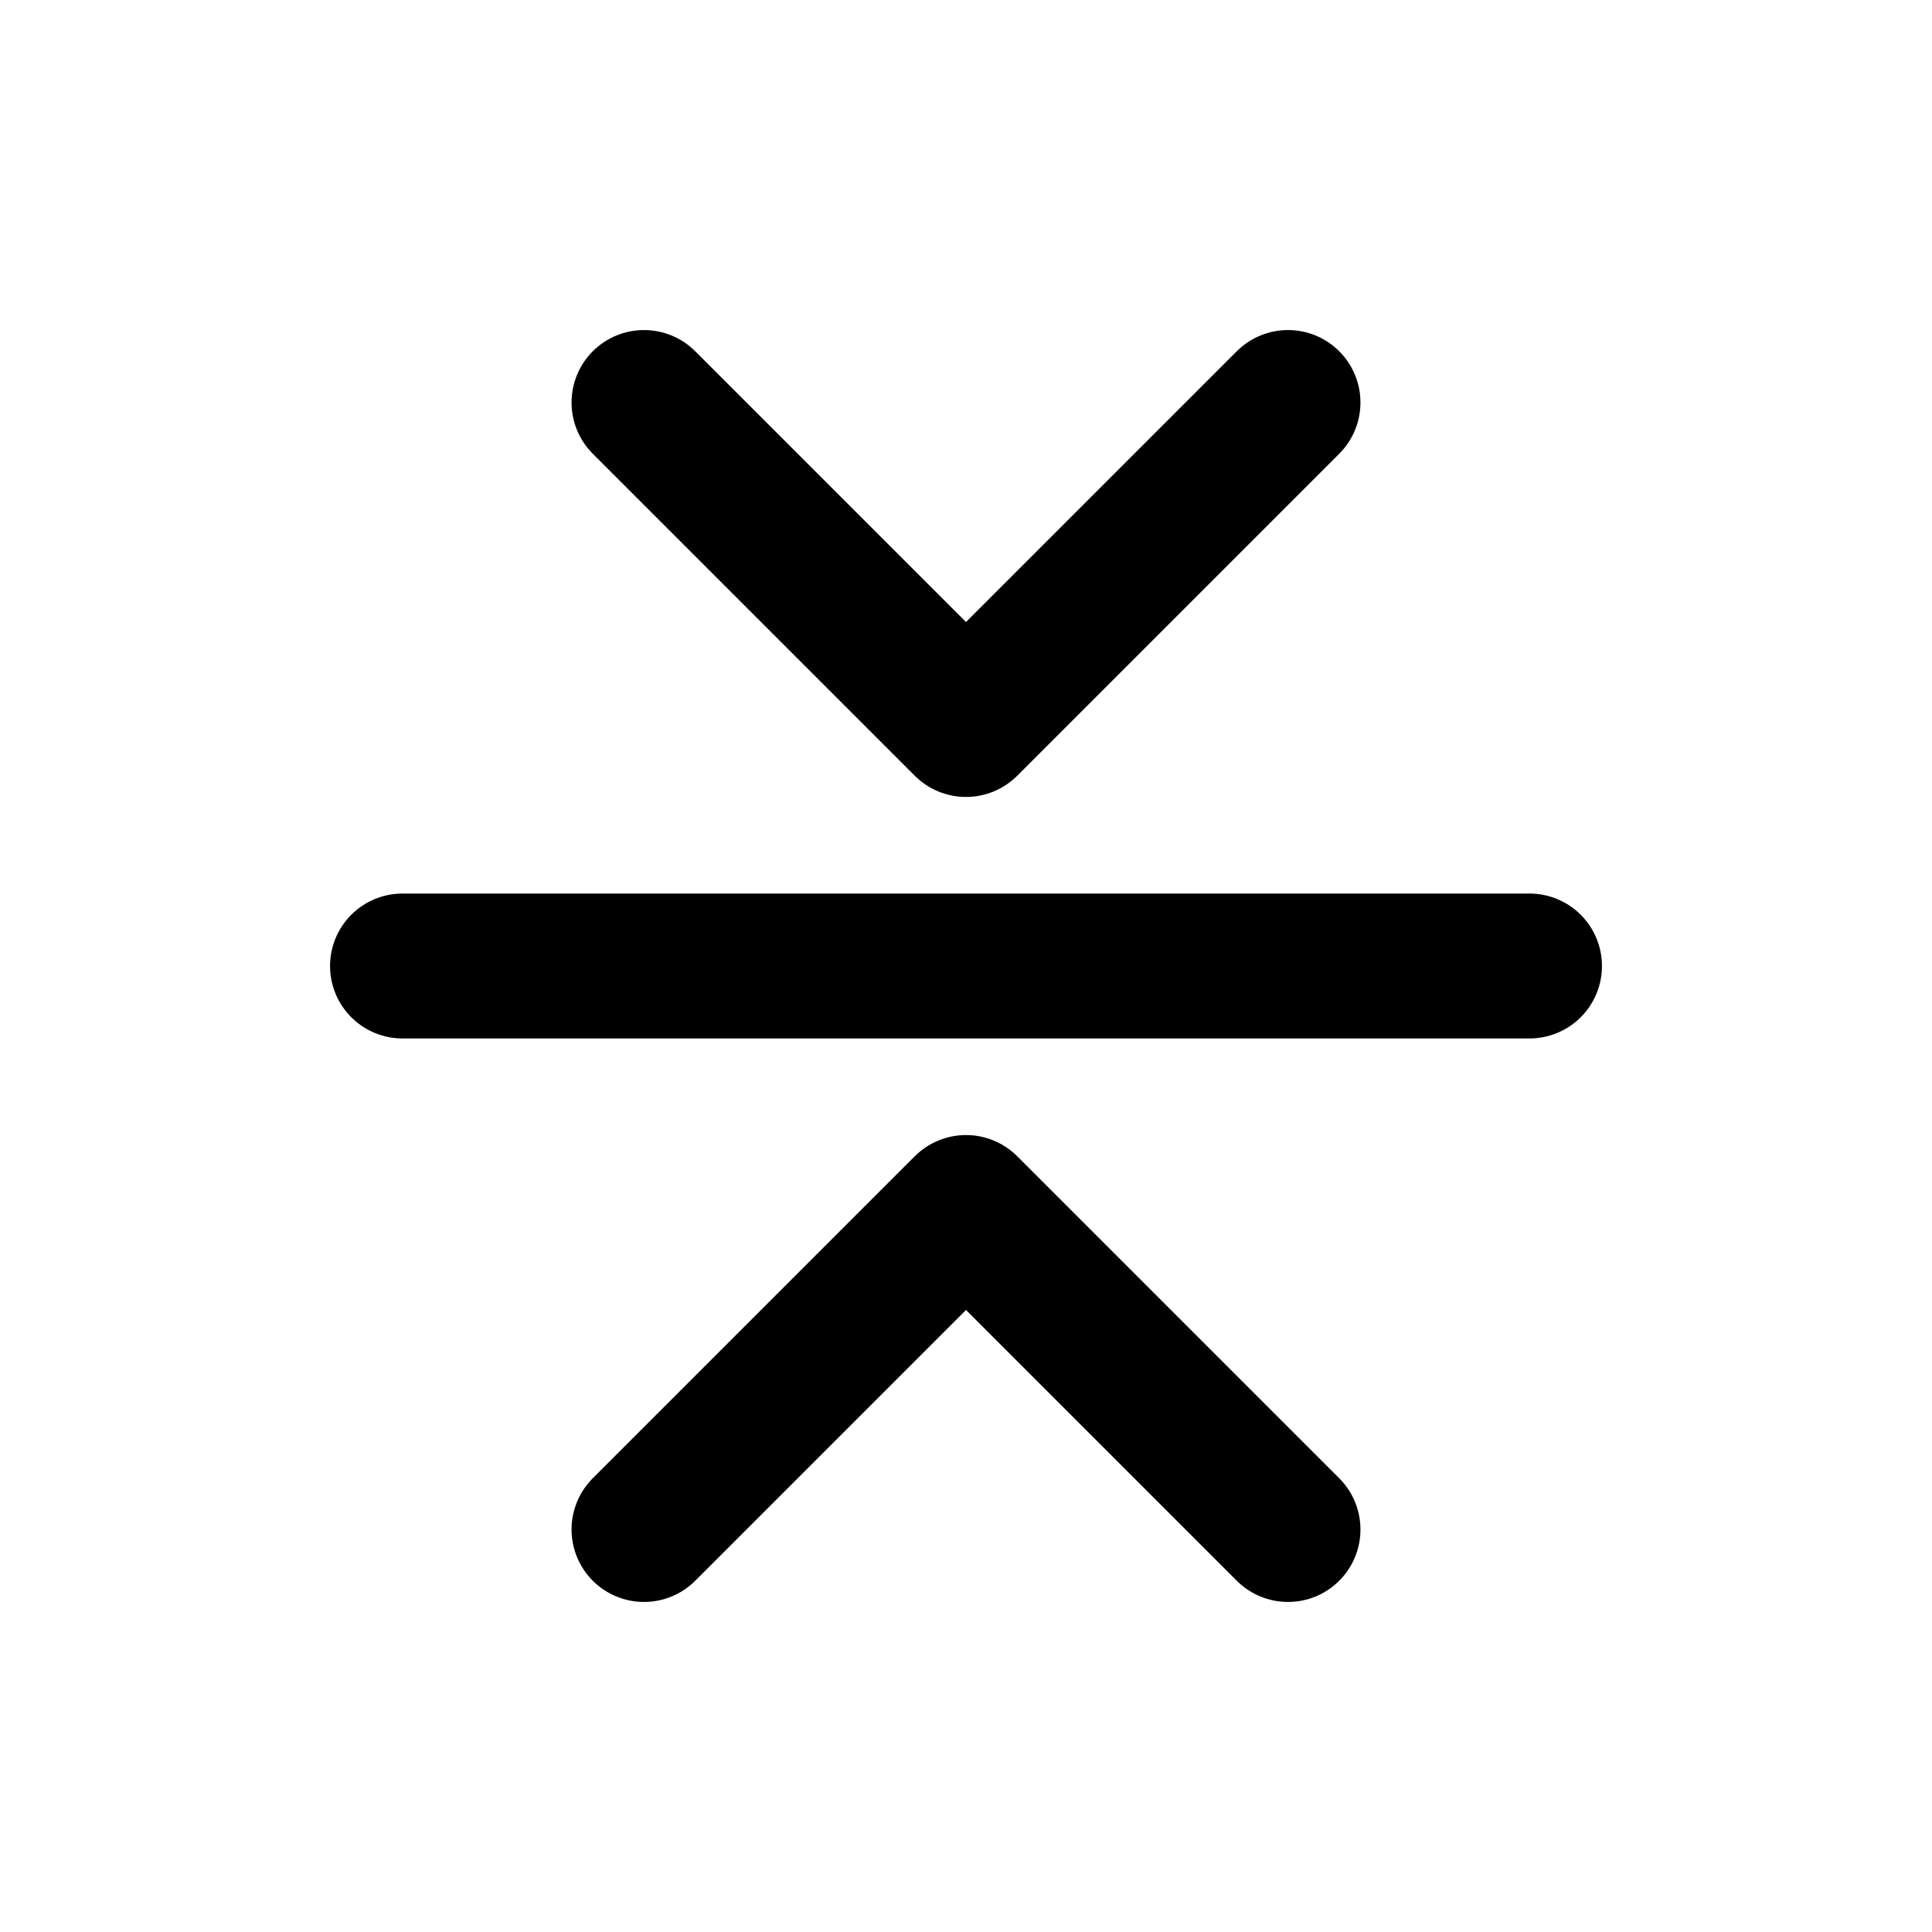
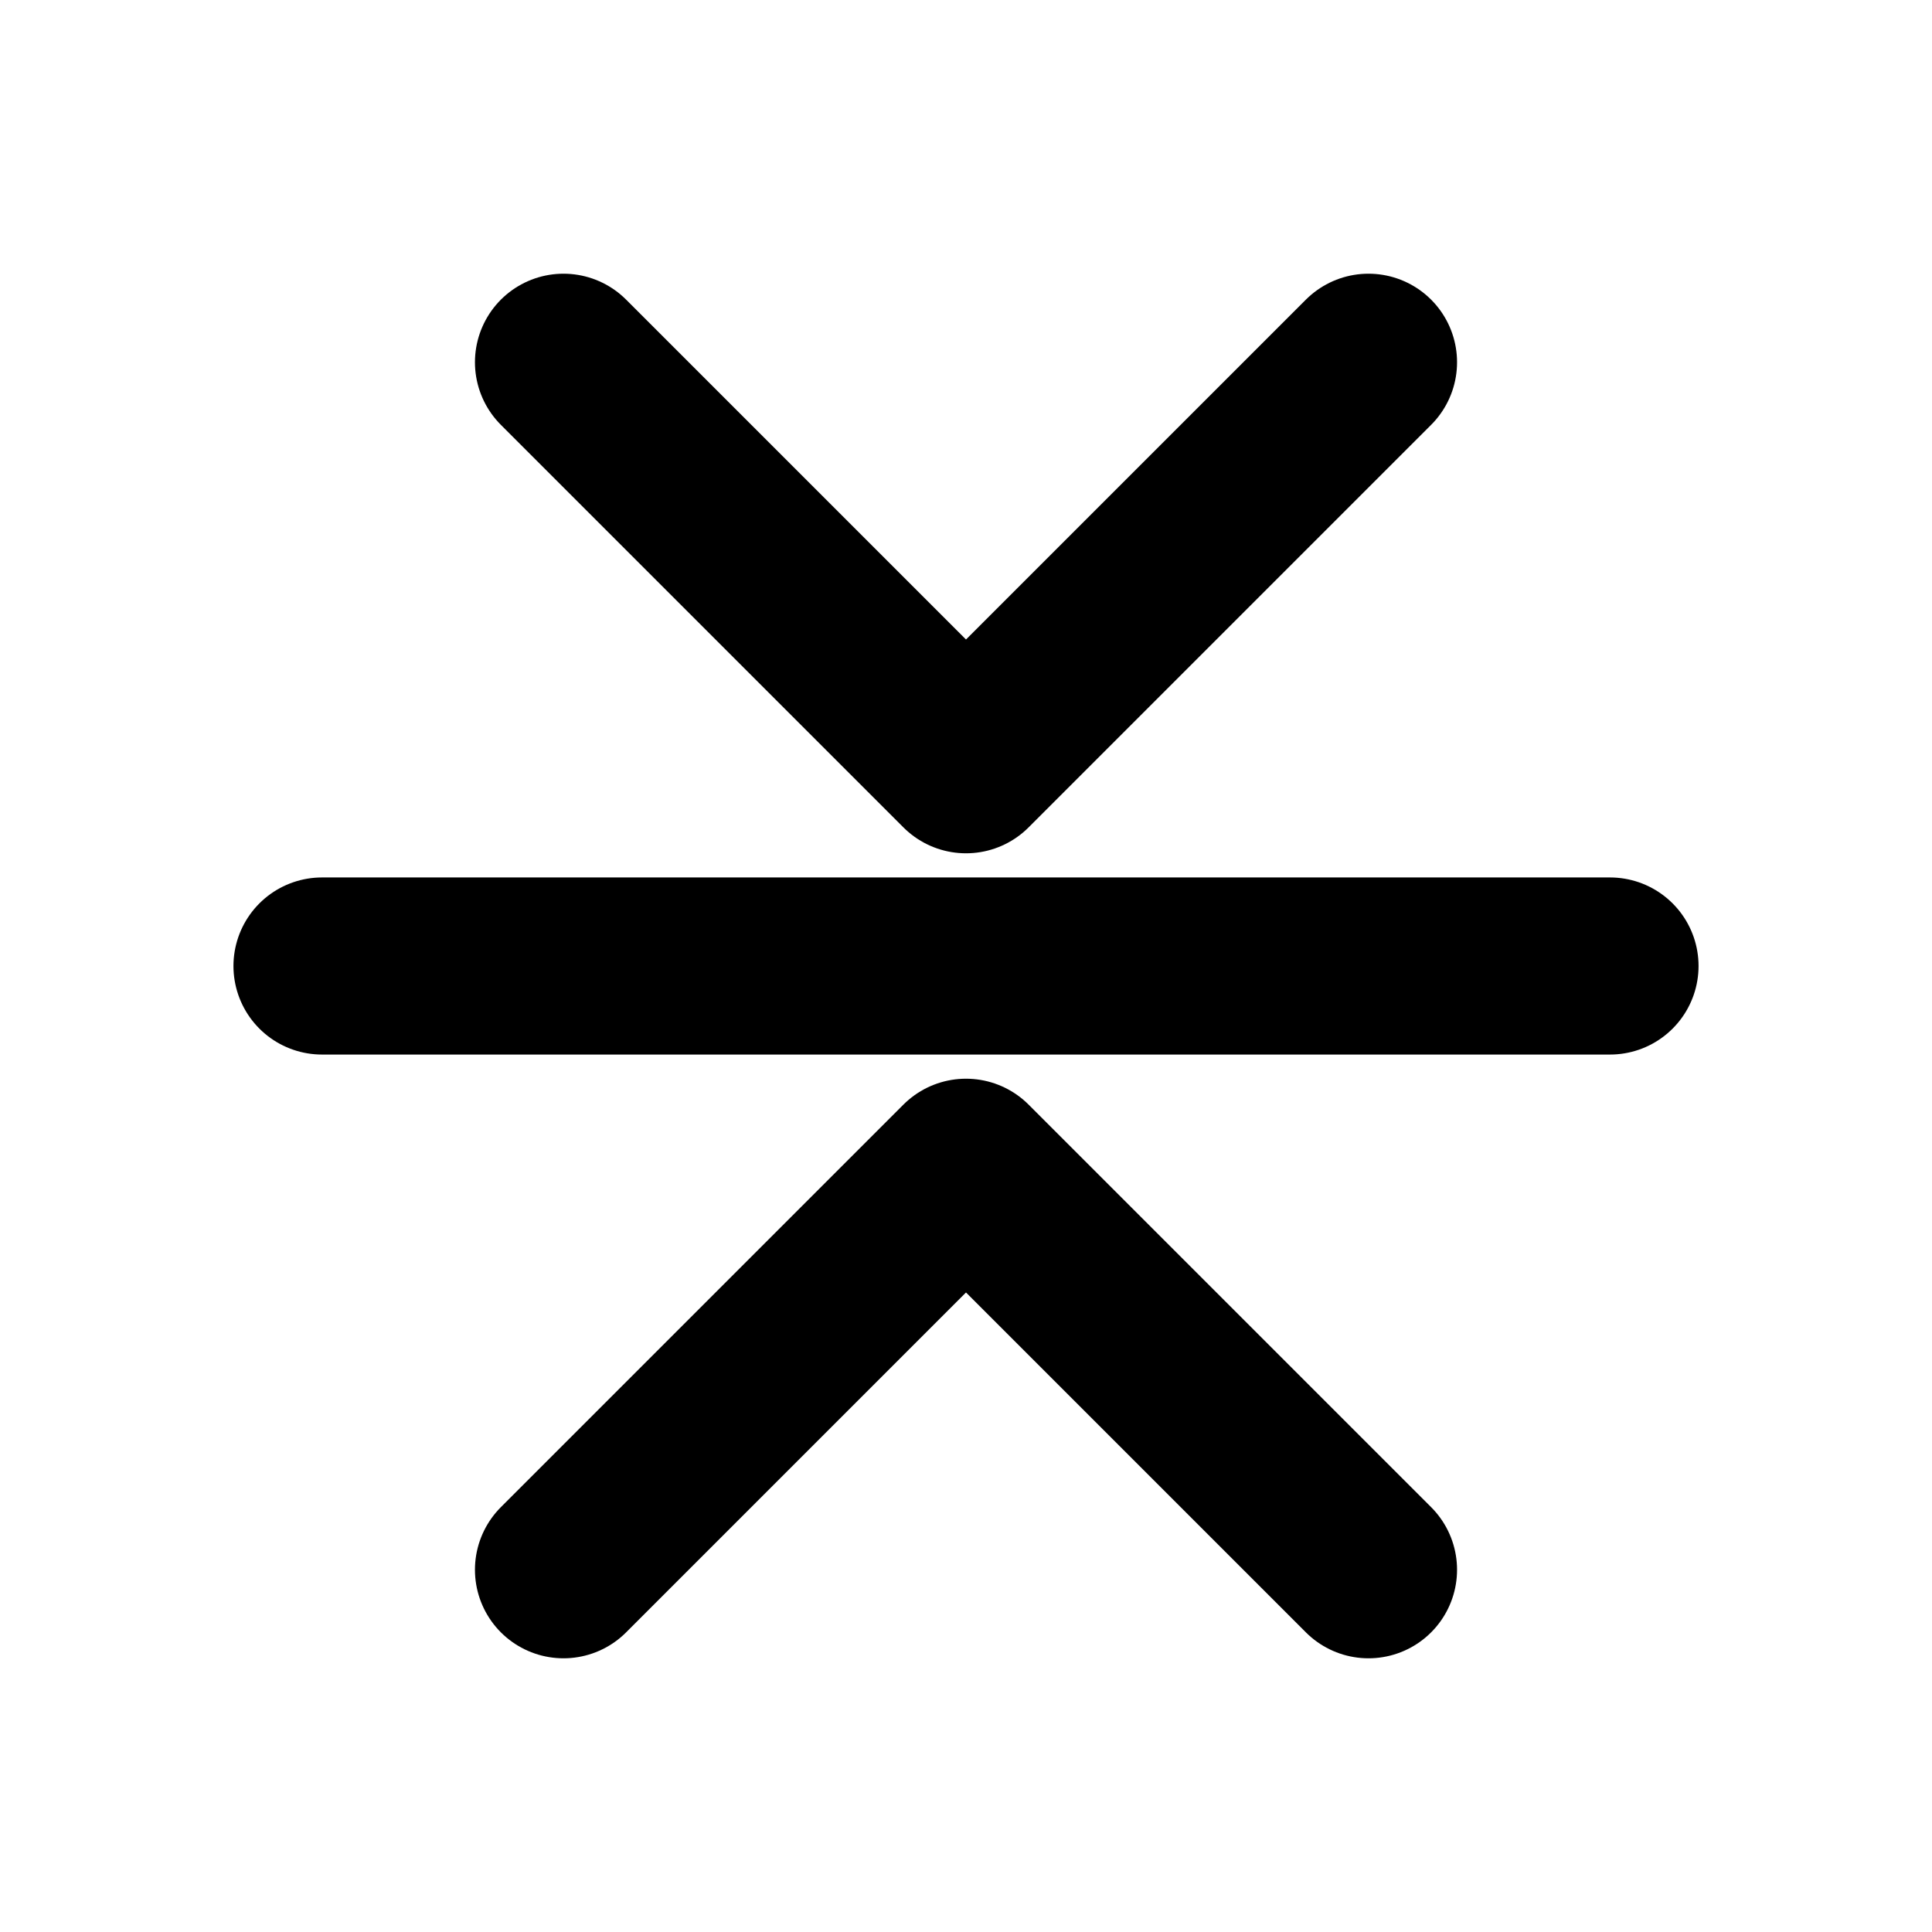
- <svg xmlns="http://www.w3.org/2000/svg" width="100%" height="100%" viewBox="0 0 24 24" fill="none" stroke="currentColor" stroke-width="1.8" stroke-linecap="round" stroke-linejoin="round">
-   <path d="M8 5l4 4 4-4" />
-   <path d="M8 19l4-4 4 4" />
-   <path d="M5 12h14" />
+ <svg xmlns="http://www.w3.org/2000/svg" width="100%" height="100%" viewBox="0 0 24 24" fill="none" stroke="currentColor" stroke-width="2.2" stroke-linecap="round" stroke-linejoin="round">
+   <path d="M7 4.5 12 9.5l5-5" />
+   <path d="M7 19.5 12 14.5l5 5" />
+   <path d="M4 12h16" />
</svg>
